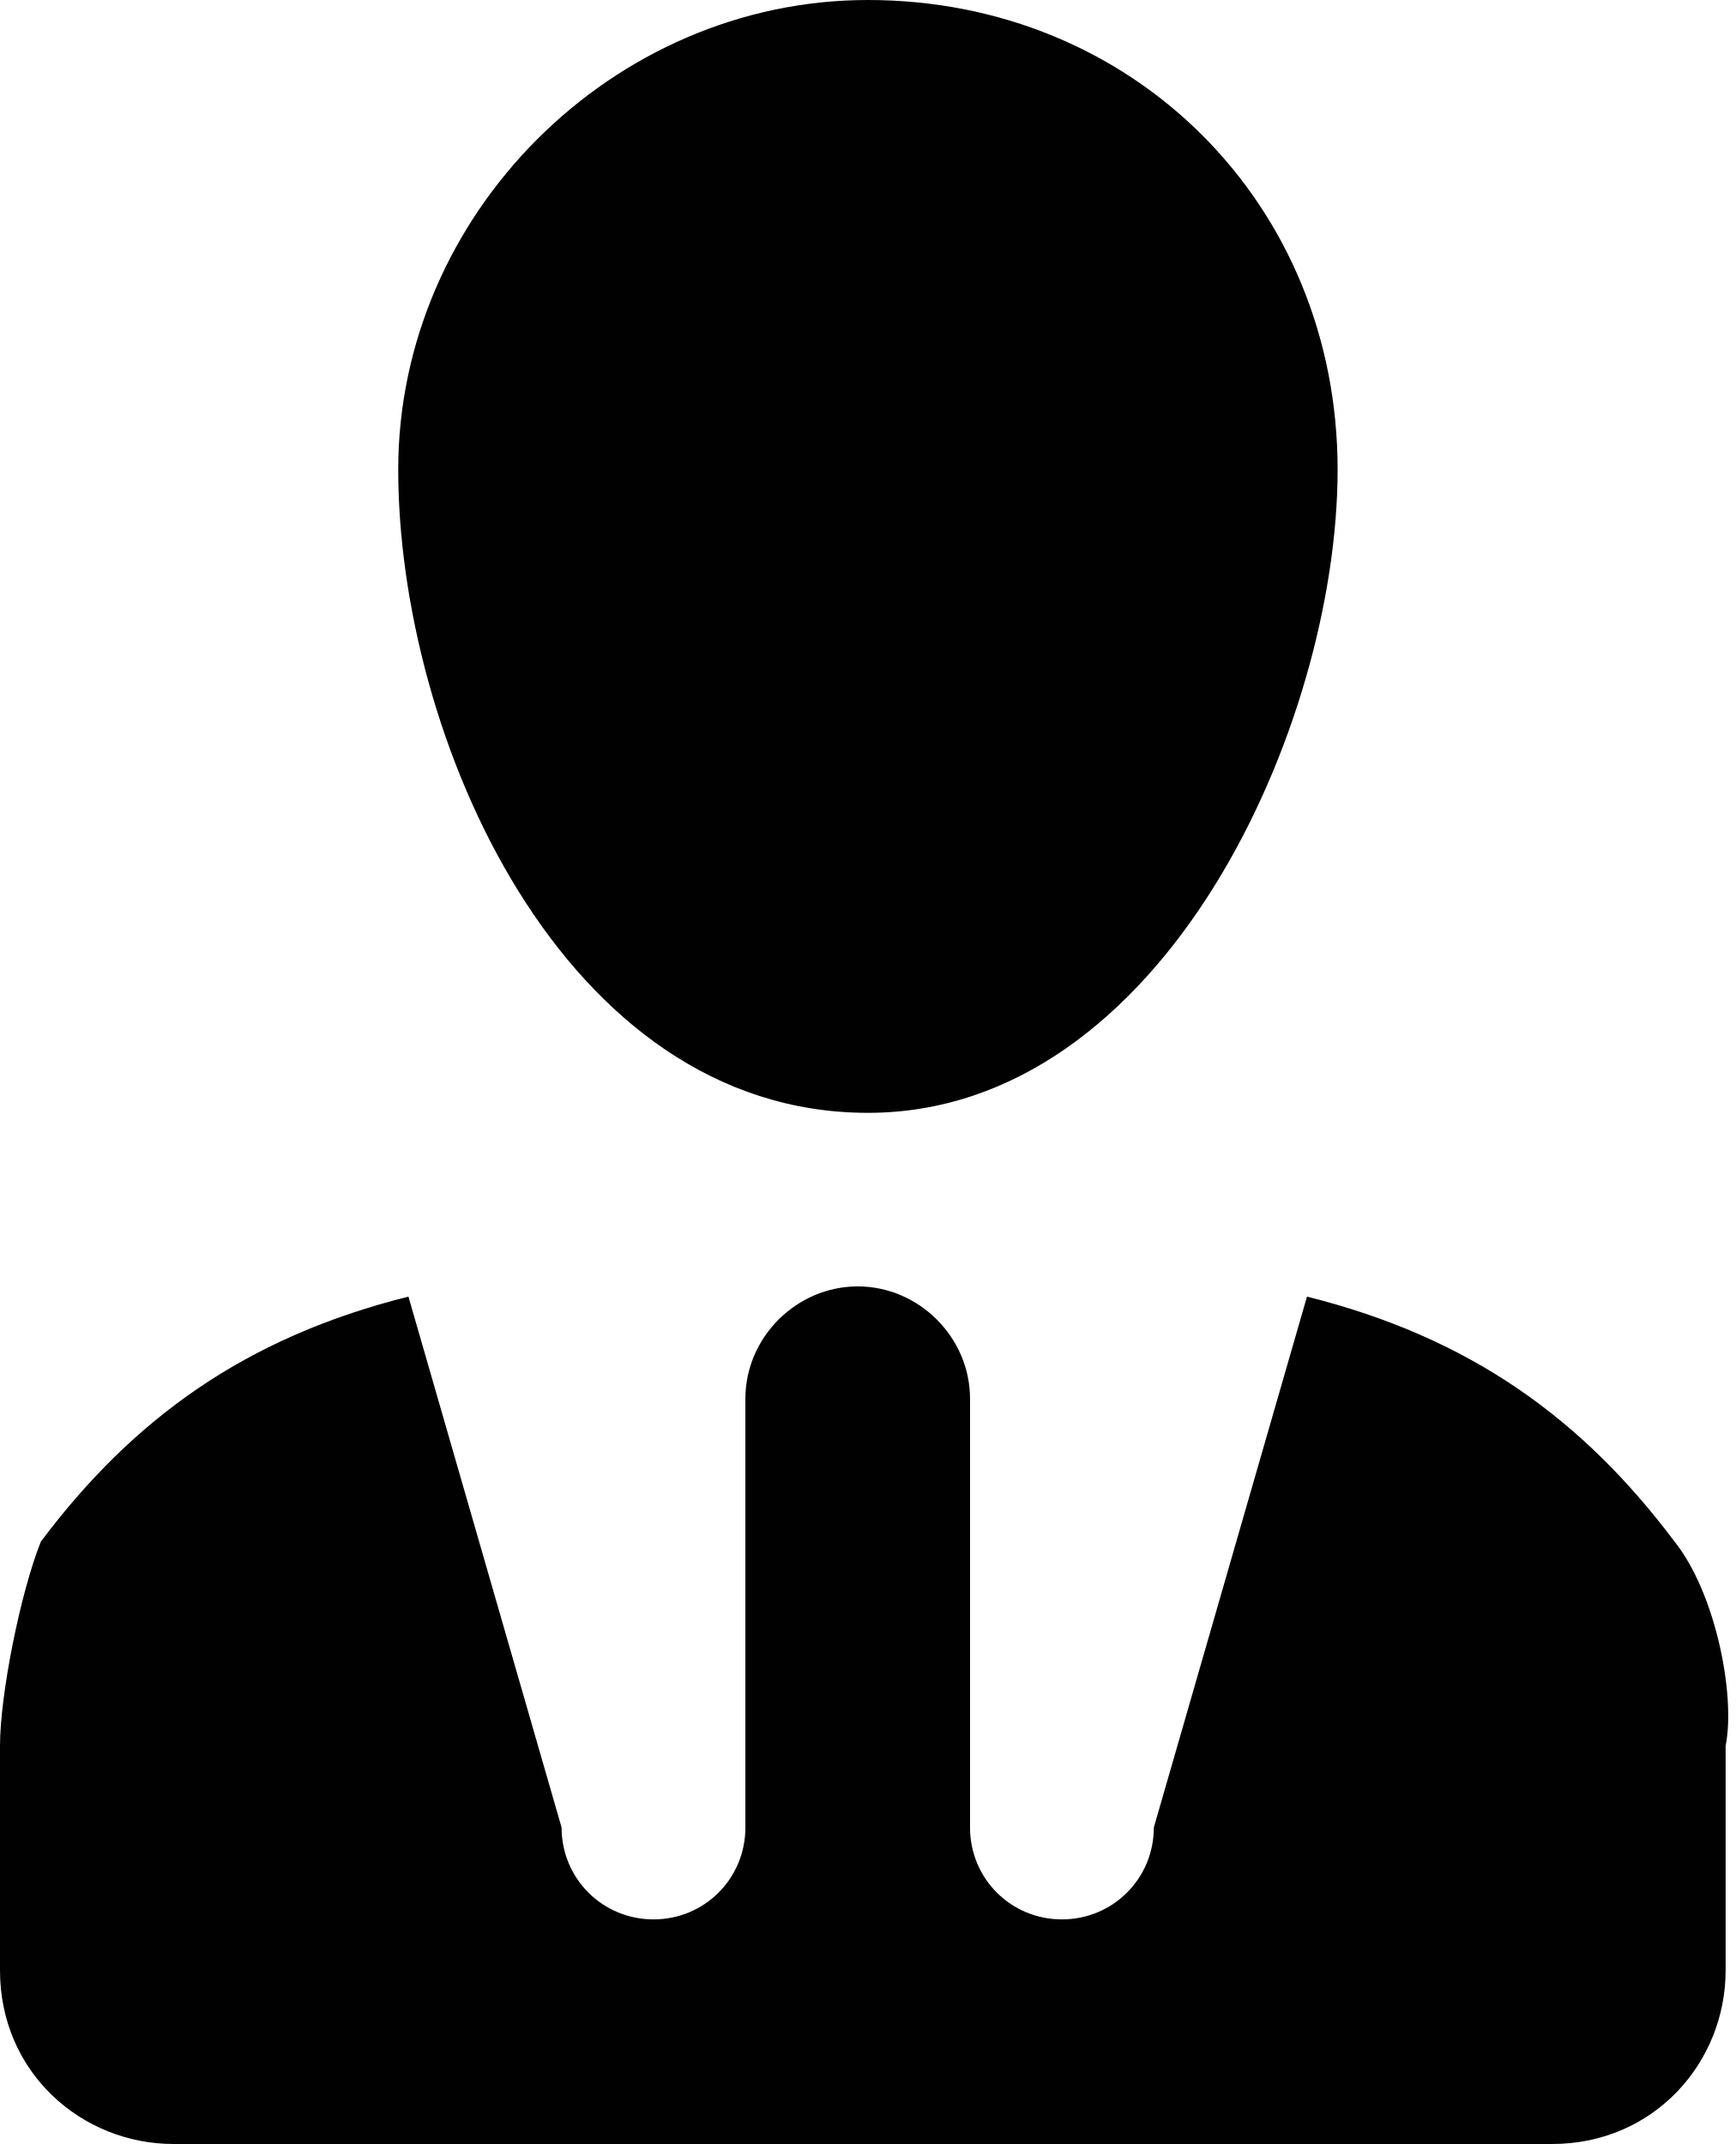
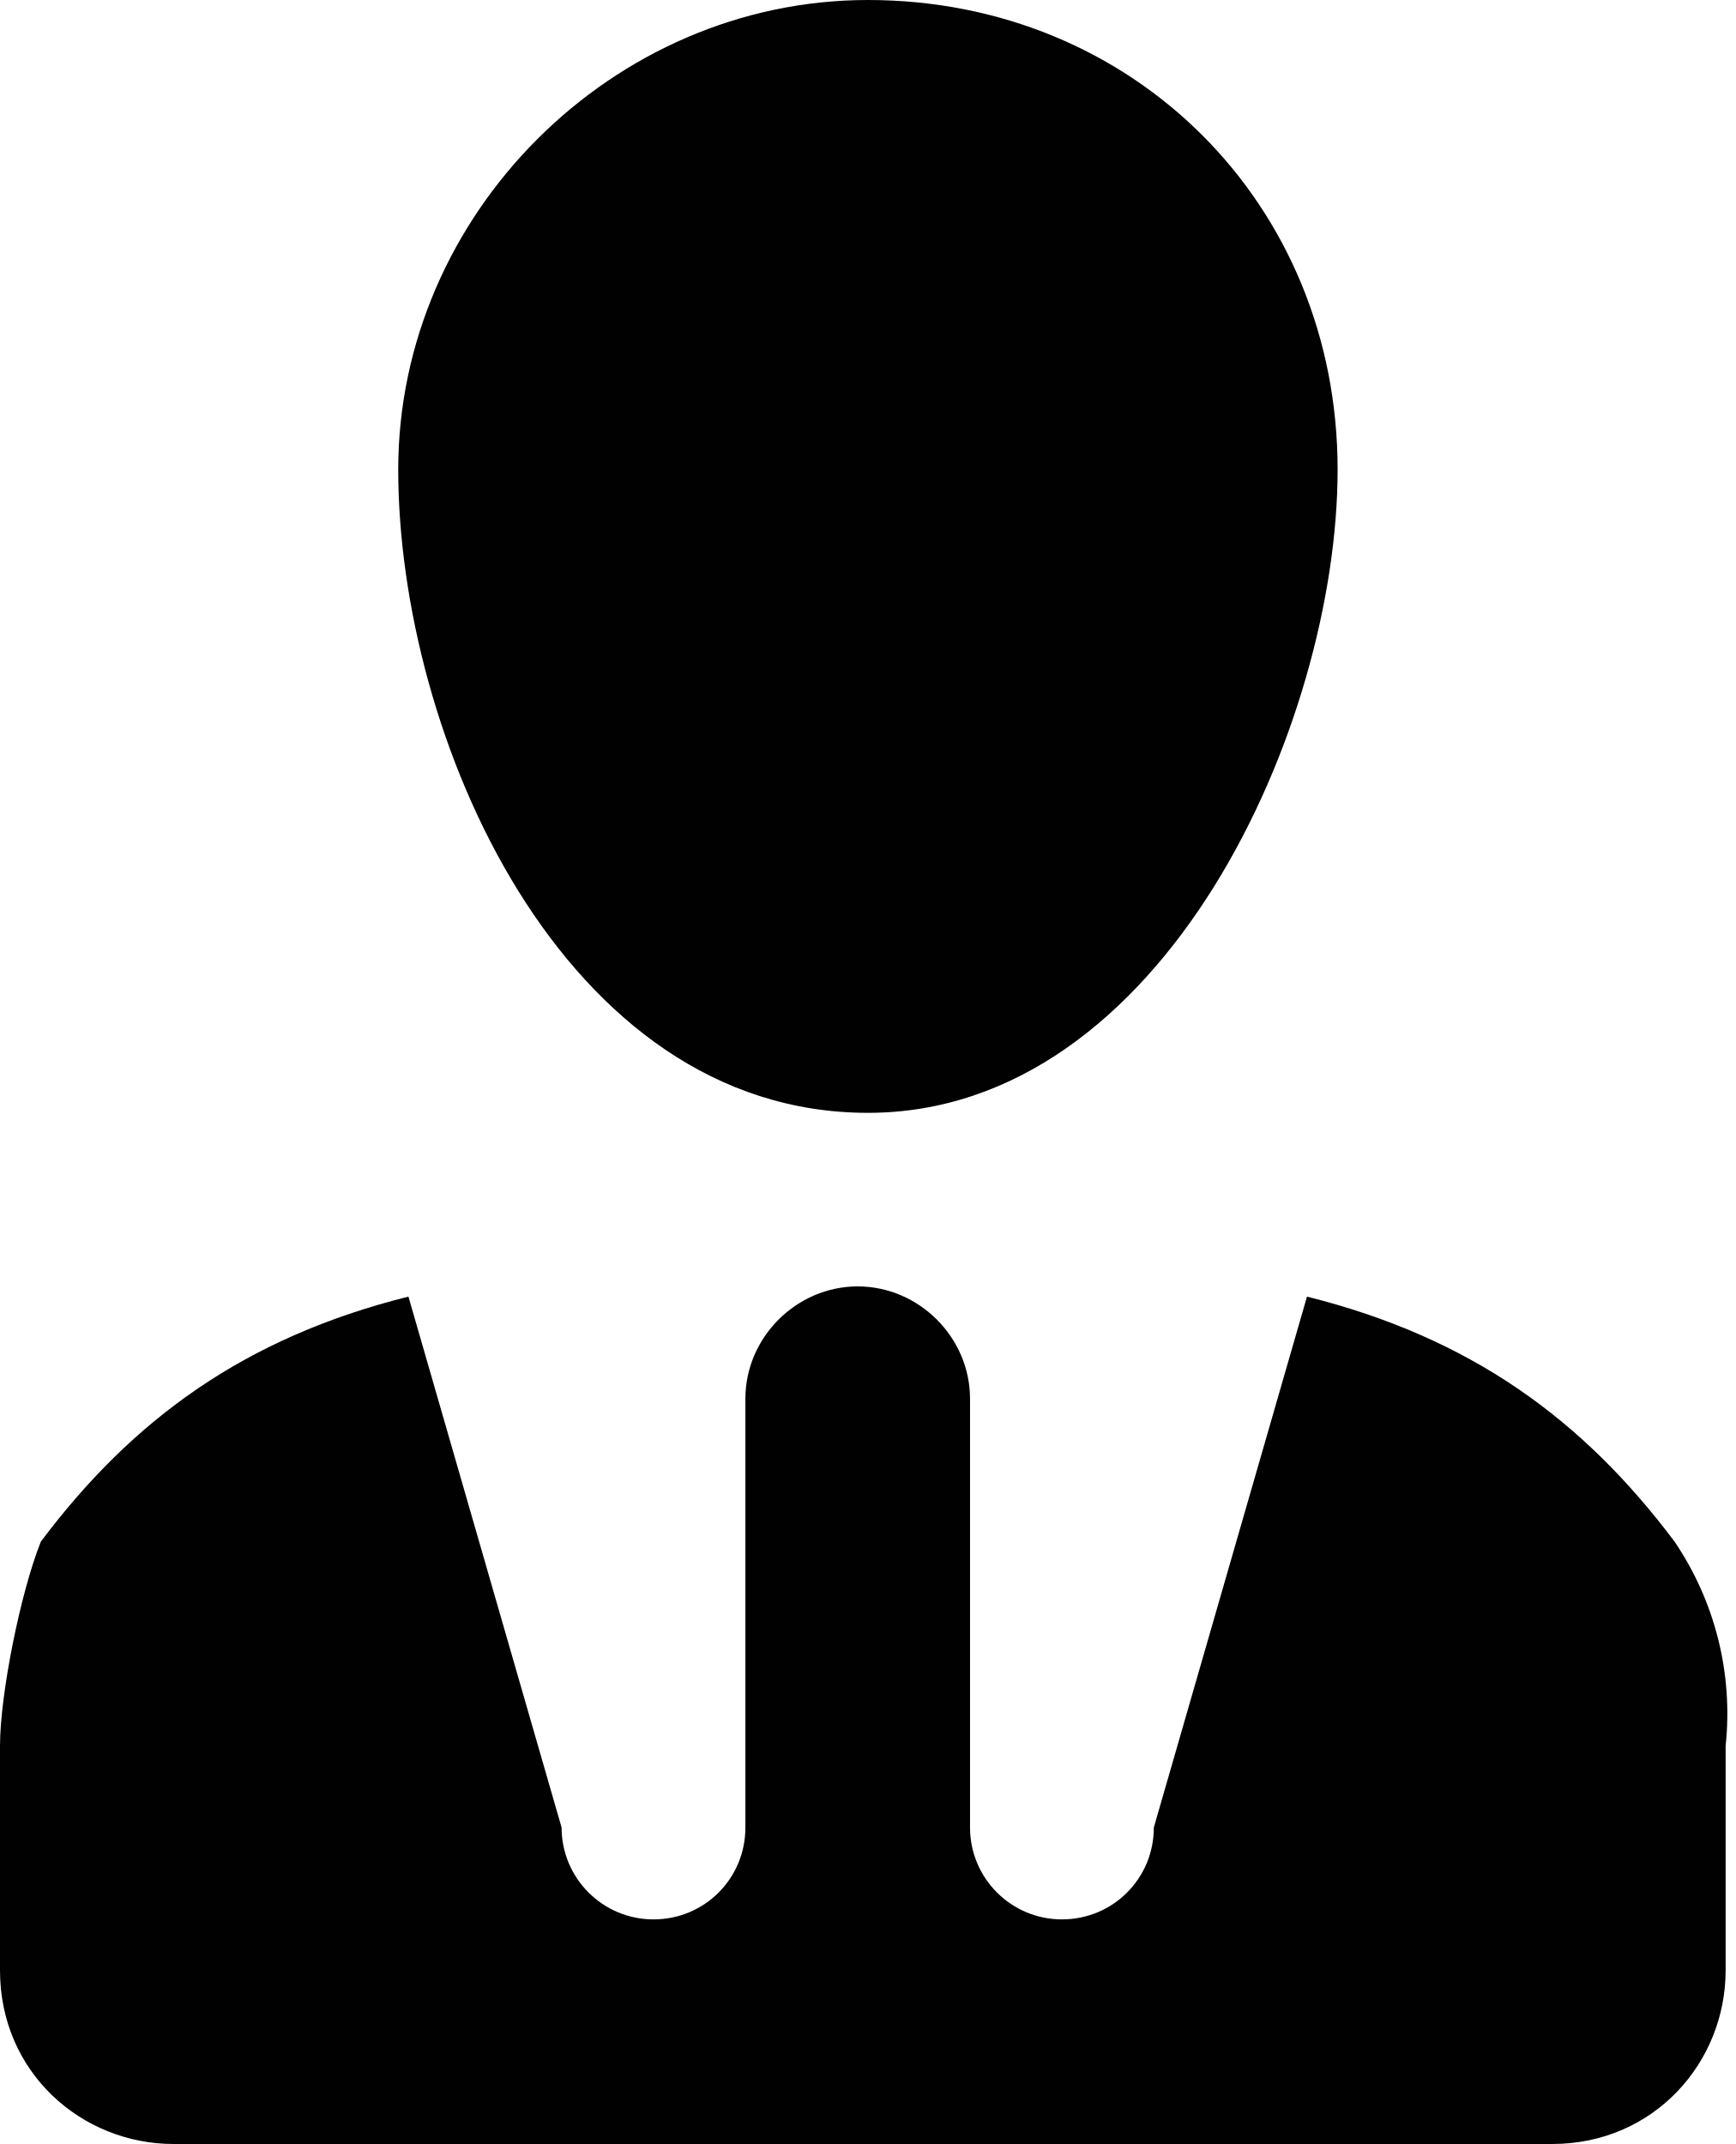
- <svg xmlns="http://www.w3.org/2000/svg" version="1.1" id="Layer_1" x="0px" y="0px" viewBox="0 0 17 21" style="enable-background:new 0 0 17 21;" xml:space="preserve">
-   <style type="text/css">
- 	.st0{fill:#010101;}
- </style>
-   <path class="st0" d="M16.4,15.1c-0.9-1.2-2-2-3.6-2.4l-1.5,5.2c0,0.5-0.4,0.9-0.9,0.9c-0.5,0-0.9-0.4-0.9-0.9v-4.2  c0-0.6-0.5-1.1-1.1-1.1c-0.6,0-1.1,0.5-1.1,1.1v4.2c0,0.5-0.4,0.9-0.9,0.9c-0.5,0-0.9-0.4-0.9-0.9l-1.5-5.2  c-1.6,0.4-2.7,1.2-3.6,2.4C0.2,15.6,0,16.6,0,17.1c0,0.1,0,0.3,0,0.4v0.9v0.9c0,1,0.8,1.7,1.7,1.7h13.5c1,0,1.7-0.8,1.7-1.7v-0.9  v-0.9c0-0.2,0-0.3,0-0.4C17,16.6,16.8,15.6,16.4,15.1z M3.9,4.6c0,2.6,1.6,6.3,4.6,6.3c2.9,0,4.6-3.8,4.6-6.3c0-2.6-2-4.6-4.6-4.6  C6,0,3.9,2.1,3.9,4.6z" />
+ <svg xmlns="http://www.w3.org/2000/svg" viewBox="0 0 17 21">
+   <path d="M16.4 15.1c-.9-1.2-2-2-3.6-2.4l-1.5 5.2c0 .5-.4.9-.9.9a.9.9 0 01-.9-.9v-4.2c0-.6-.5-1.1-1.1-1.1-.6 0-1.1.5-1.1 1.1v4.2c0 .5-.4.9-.9.9a.9.9 0 01-.9-.9L4 12.7c-1.6.4-2.7 1.2-3.6 2.4-.2.5-.4 1.5-.4 2v2.2c0 1 .8 1.7 1.7 1.7h13.5c1 0 1.7-.8 1.7-1.7v-1.8-.4a3 3 0 00-.5-2zM3.9 4.6c0 2.6 1.6 6.3 4.6 6.3 2.9 0 4.6-3.8 4.6-6.3 0-2.6-2-4.6-4.6-4.6C6 0 3.9 2.1 3.9 4.6z" fill="#010101" />
</svg>
